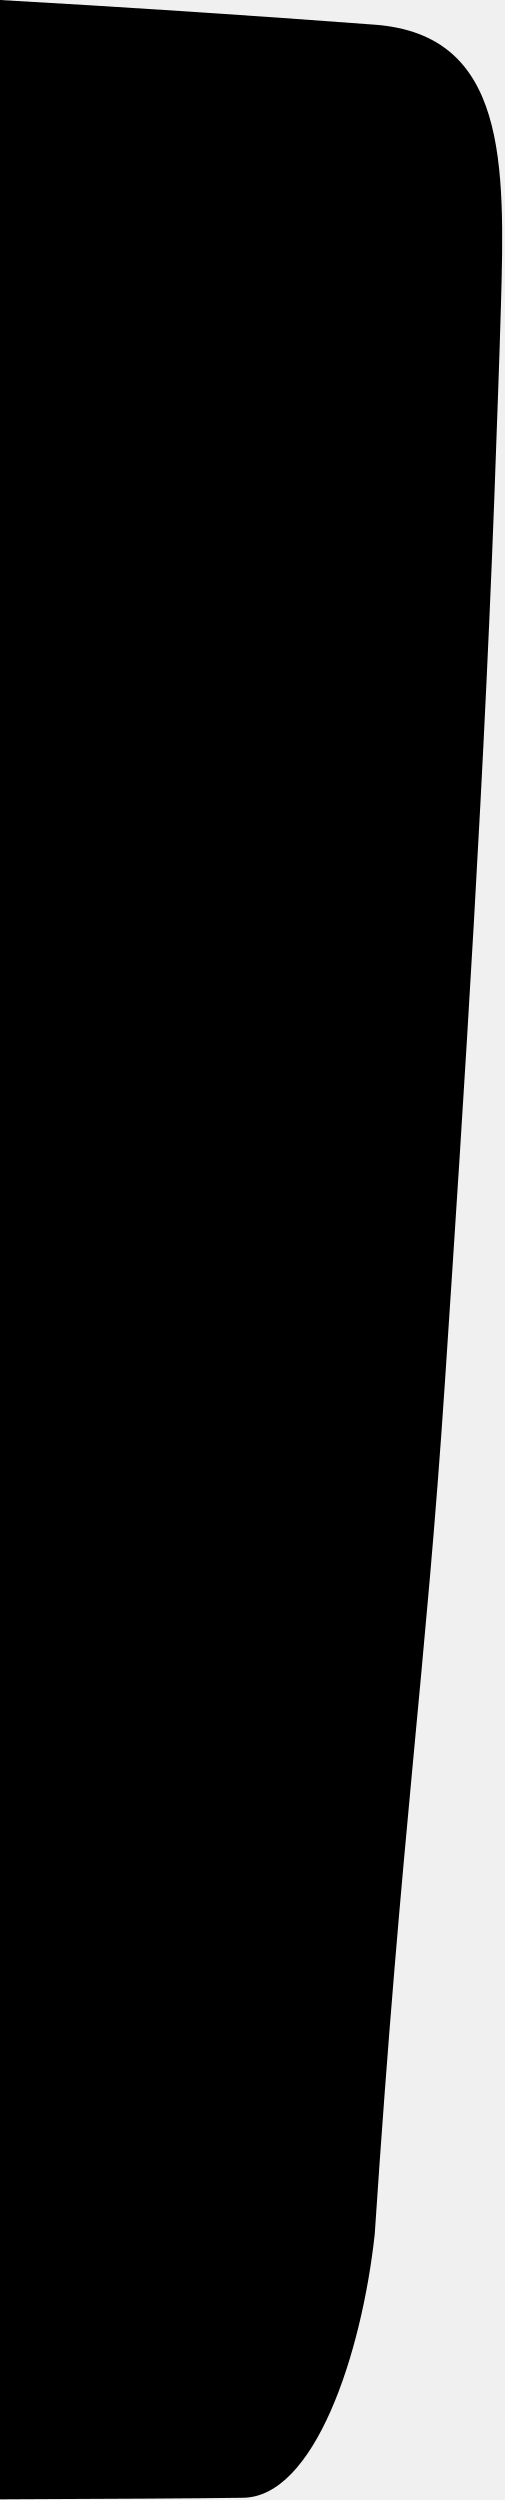
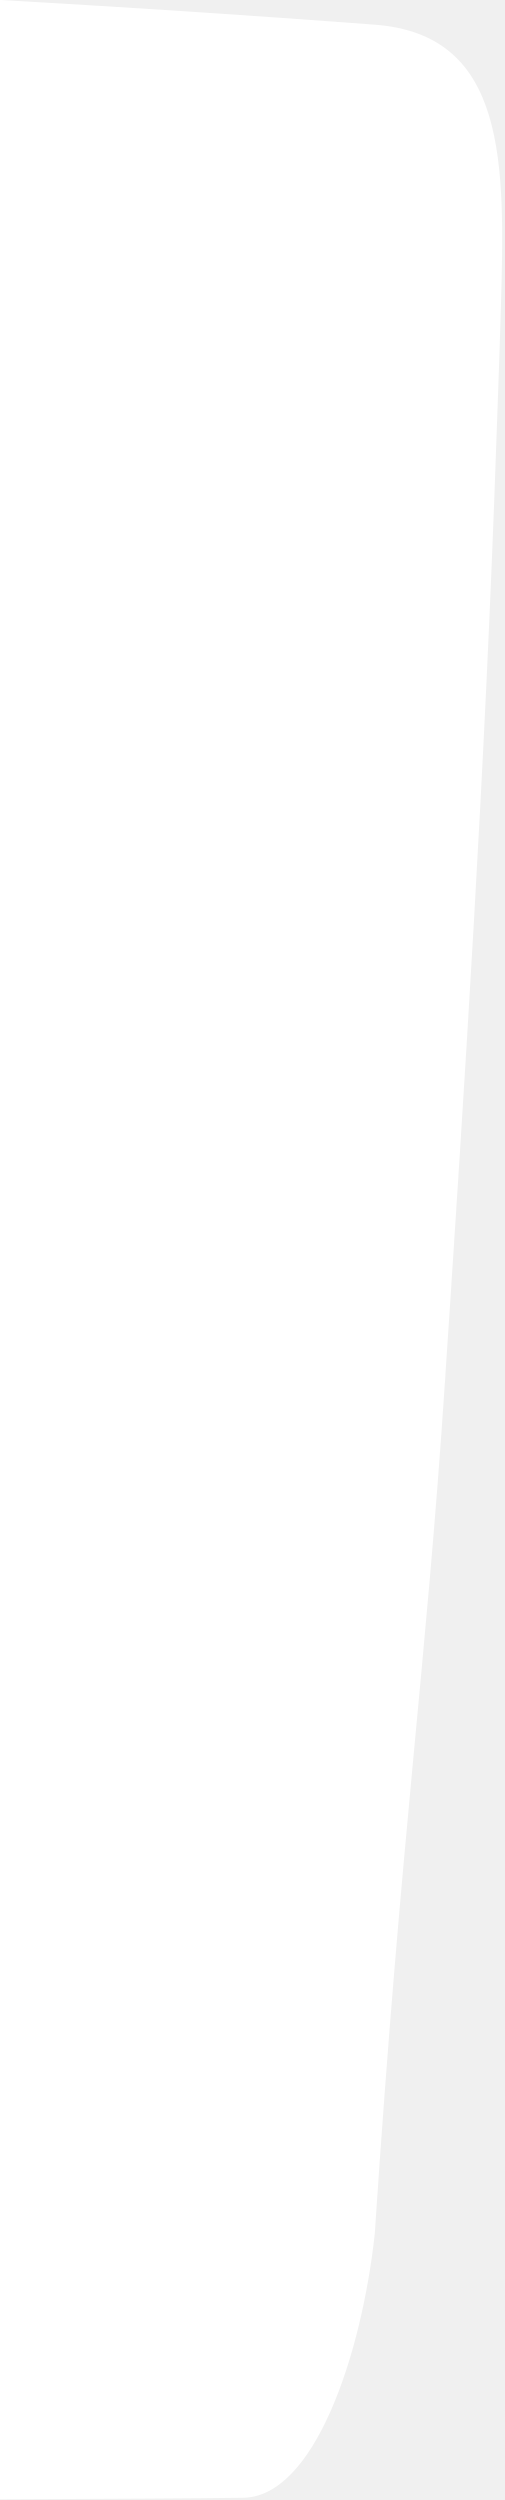
- <svg xmlns="http://www.w3.org/2000/svg" width="241" height="1195" viewBox="0 0 241 1195" fill="none">
-   <path d="M0 0L0 1194.68C52.339 1194.47 94.418 1194.25 115.857 1193.94C150.253 1193.94 172.886 1125.43 179.123 1067.89C192.078 872.59 203.452 800.137 212.716 660.093C222.003 520.049 231.932 367.391 237.321 209.182C237.642 199.663 238.627 174.801 239.43 146.705C241.402 78.151 242.481 16.562 179.123 11.8C116.985 7.131 57.163 3.236 0 0Z" fill="black" />
+ <svg xmlns="http://www.w3.org/2000/svg" width="241" height="1195" viewBox="0 0 241 1195">
+   <path d="M0 0L0 1194.68C52.339 1194.47 94.418 1194.25 115.857 1193.94C150.253 1193.94 172.886 1125.43 179.123 1067.89C192.078 872.59 203.452 800.137 212.716 660.093C222.003 520.049 231.932 367.391 237.321 209.182C237.642 199.663 238.627 174.801 239.43 146.705C241.402 78.151 242.481 16.562 179.123 11.8C116.985 7.131 57.163 3.236 0 0Z" fill="white" />
</svg>
